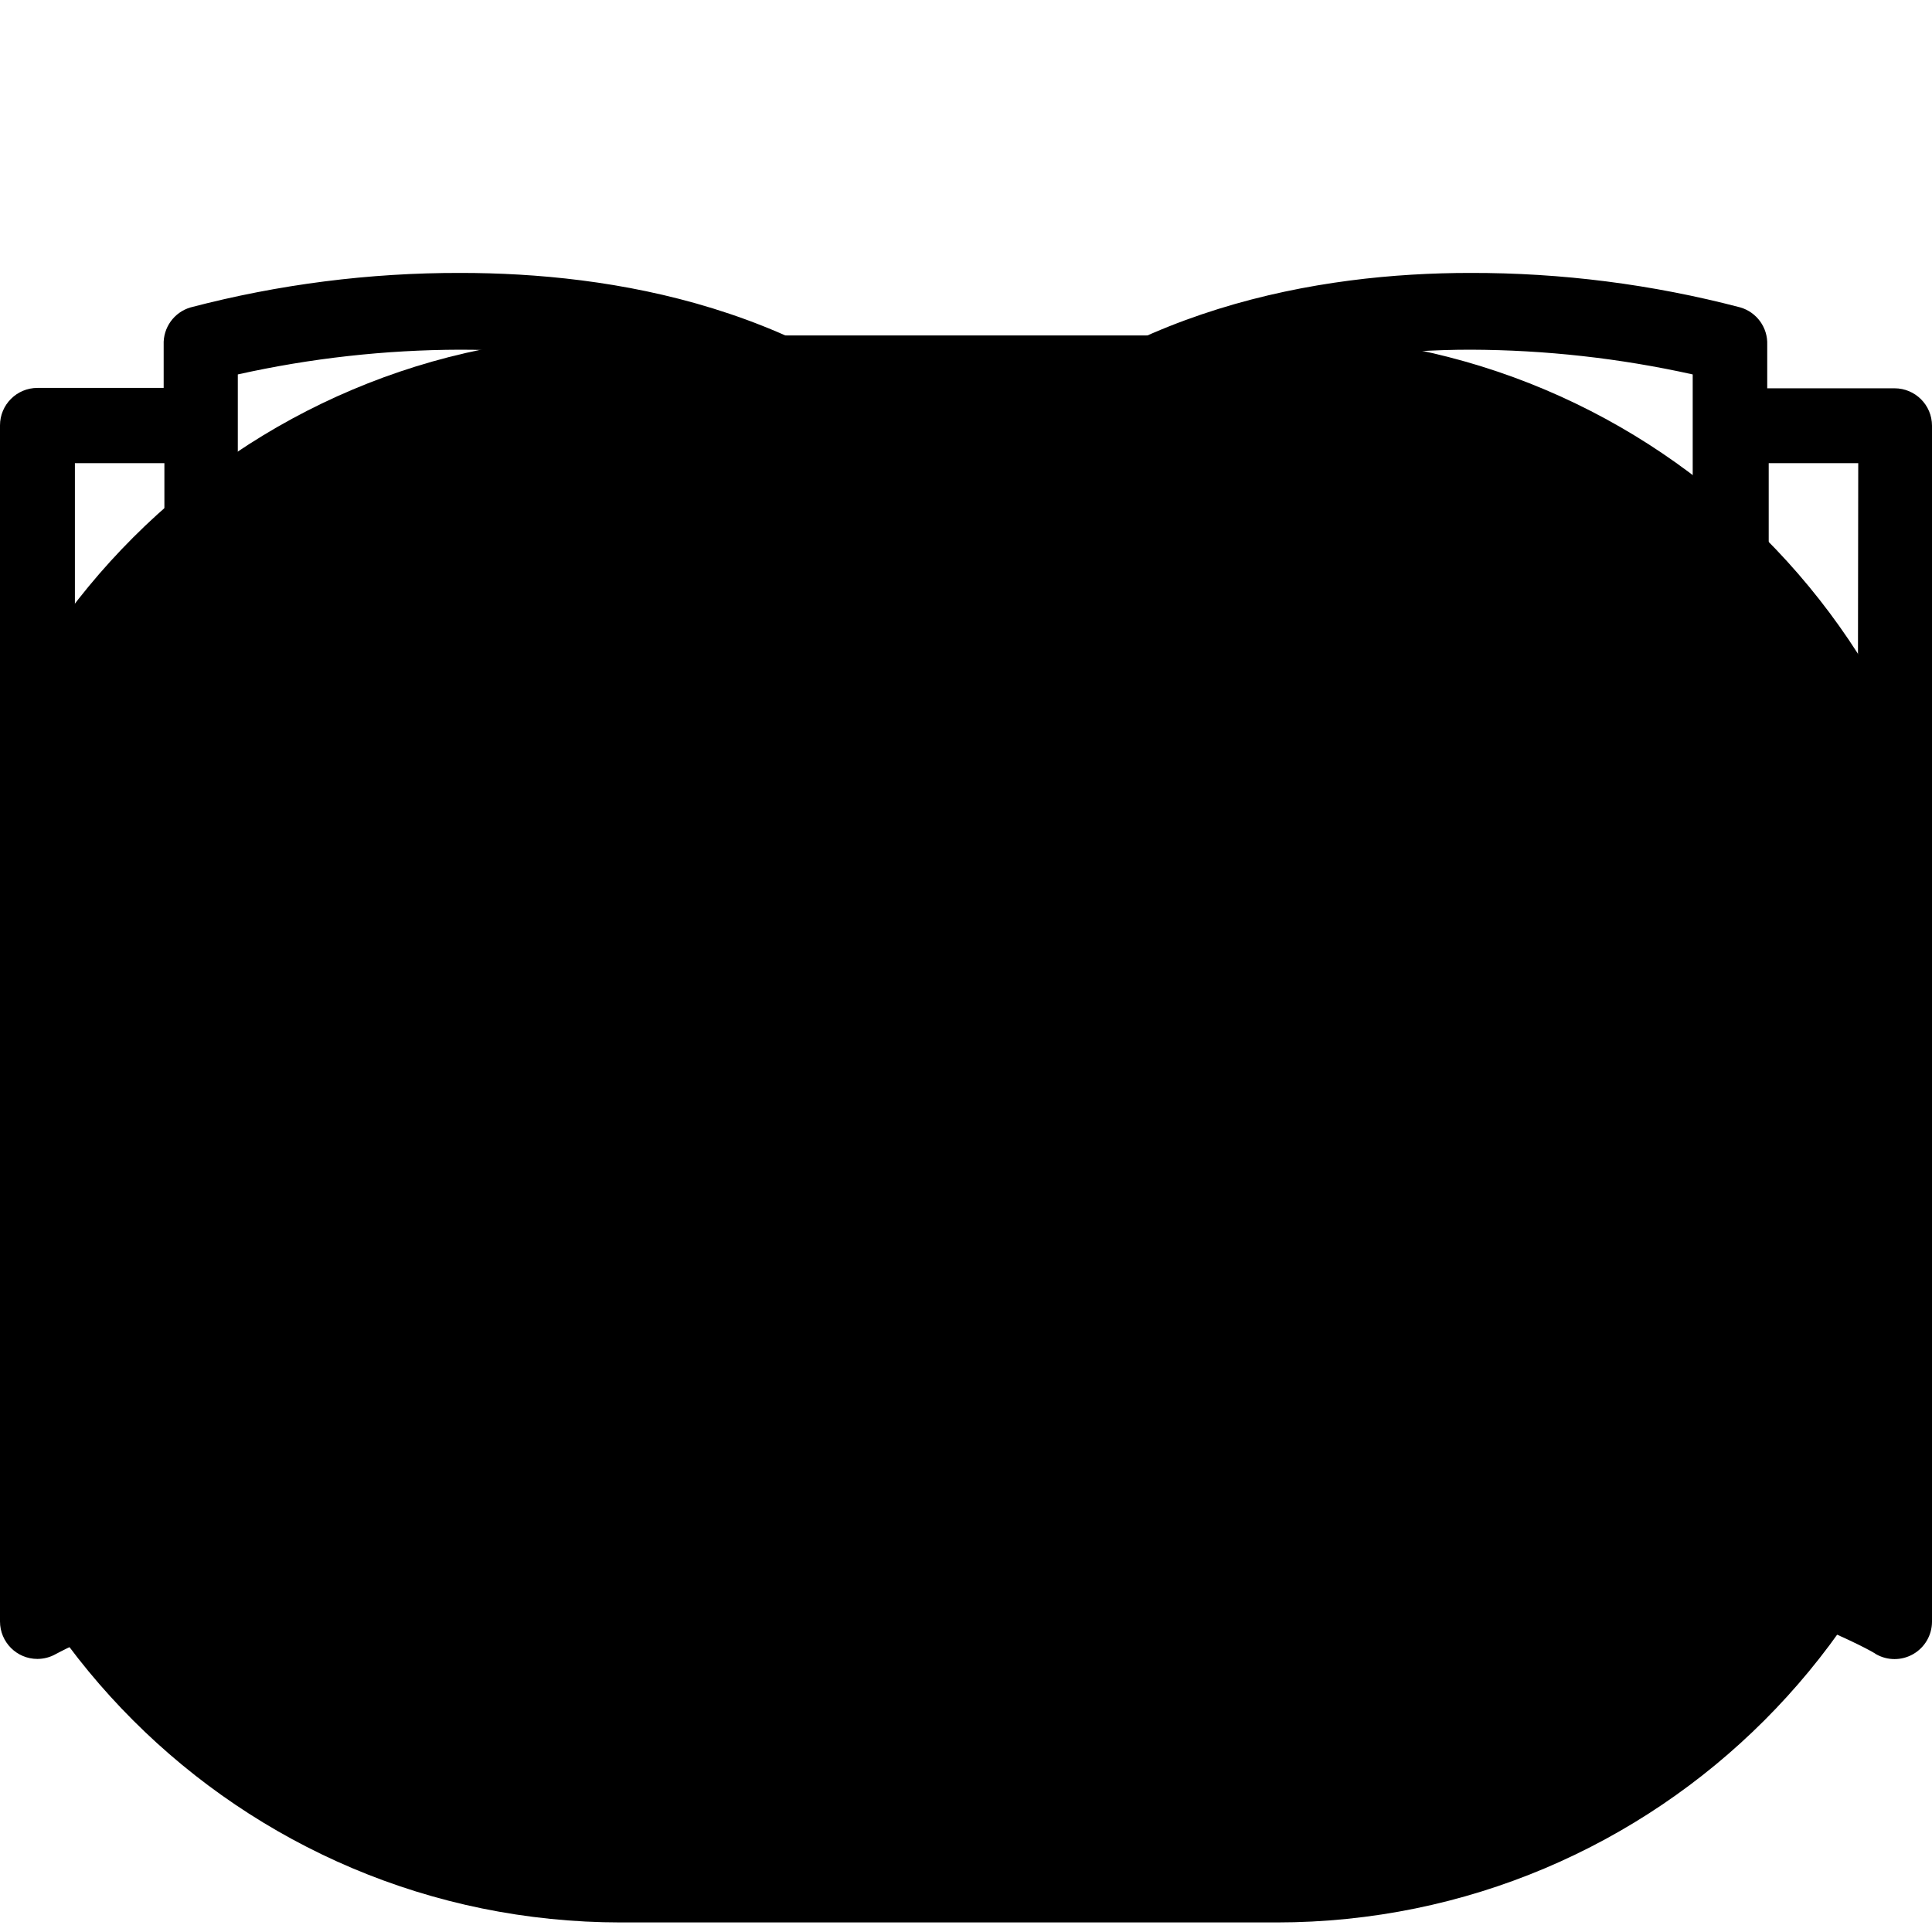
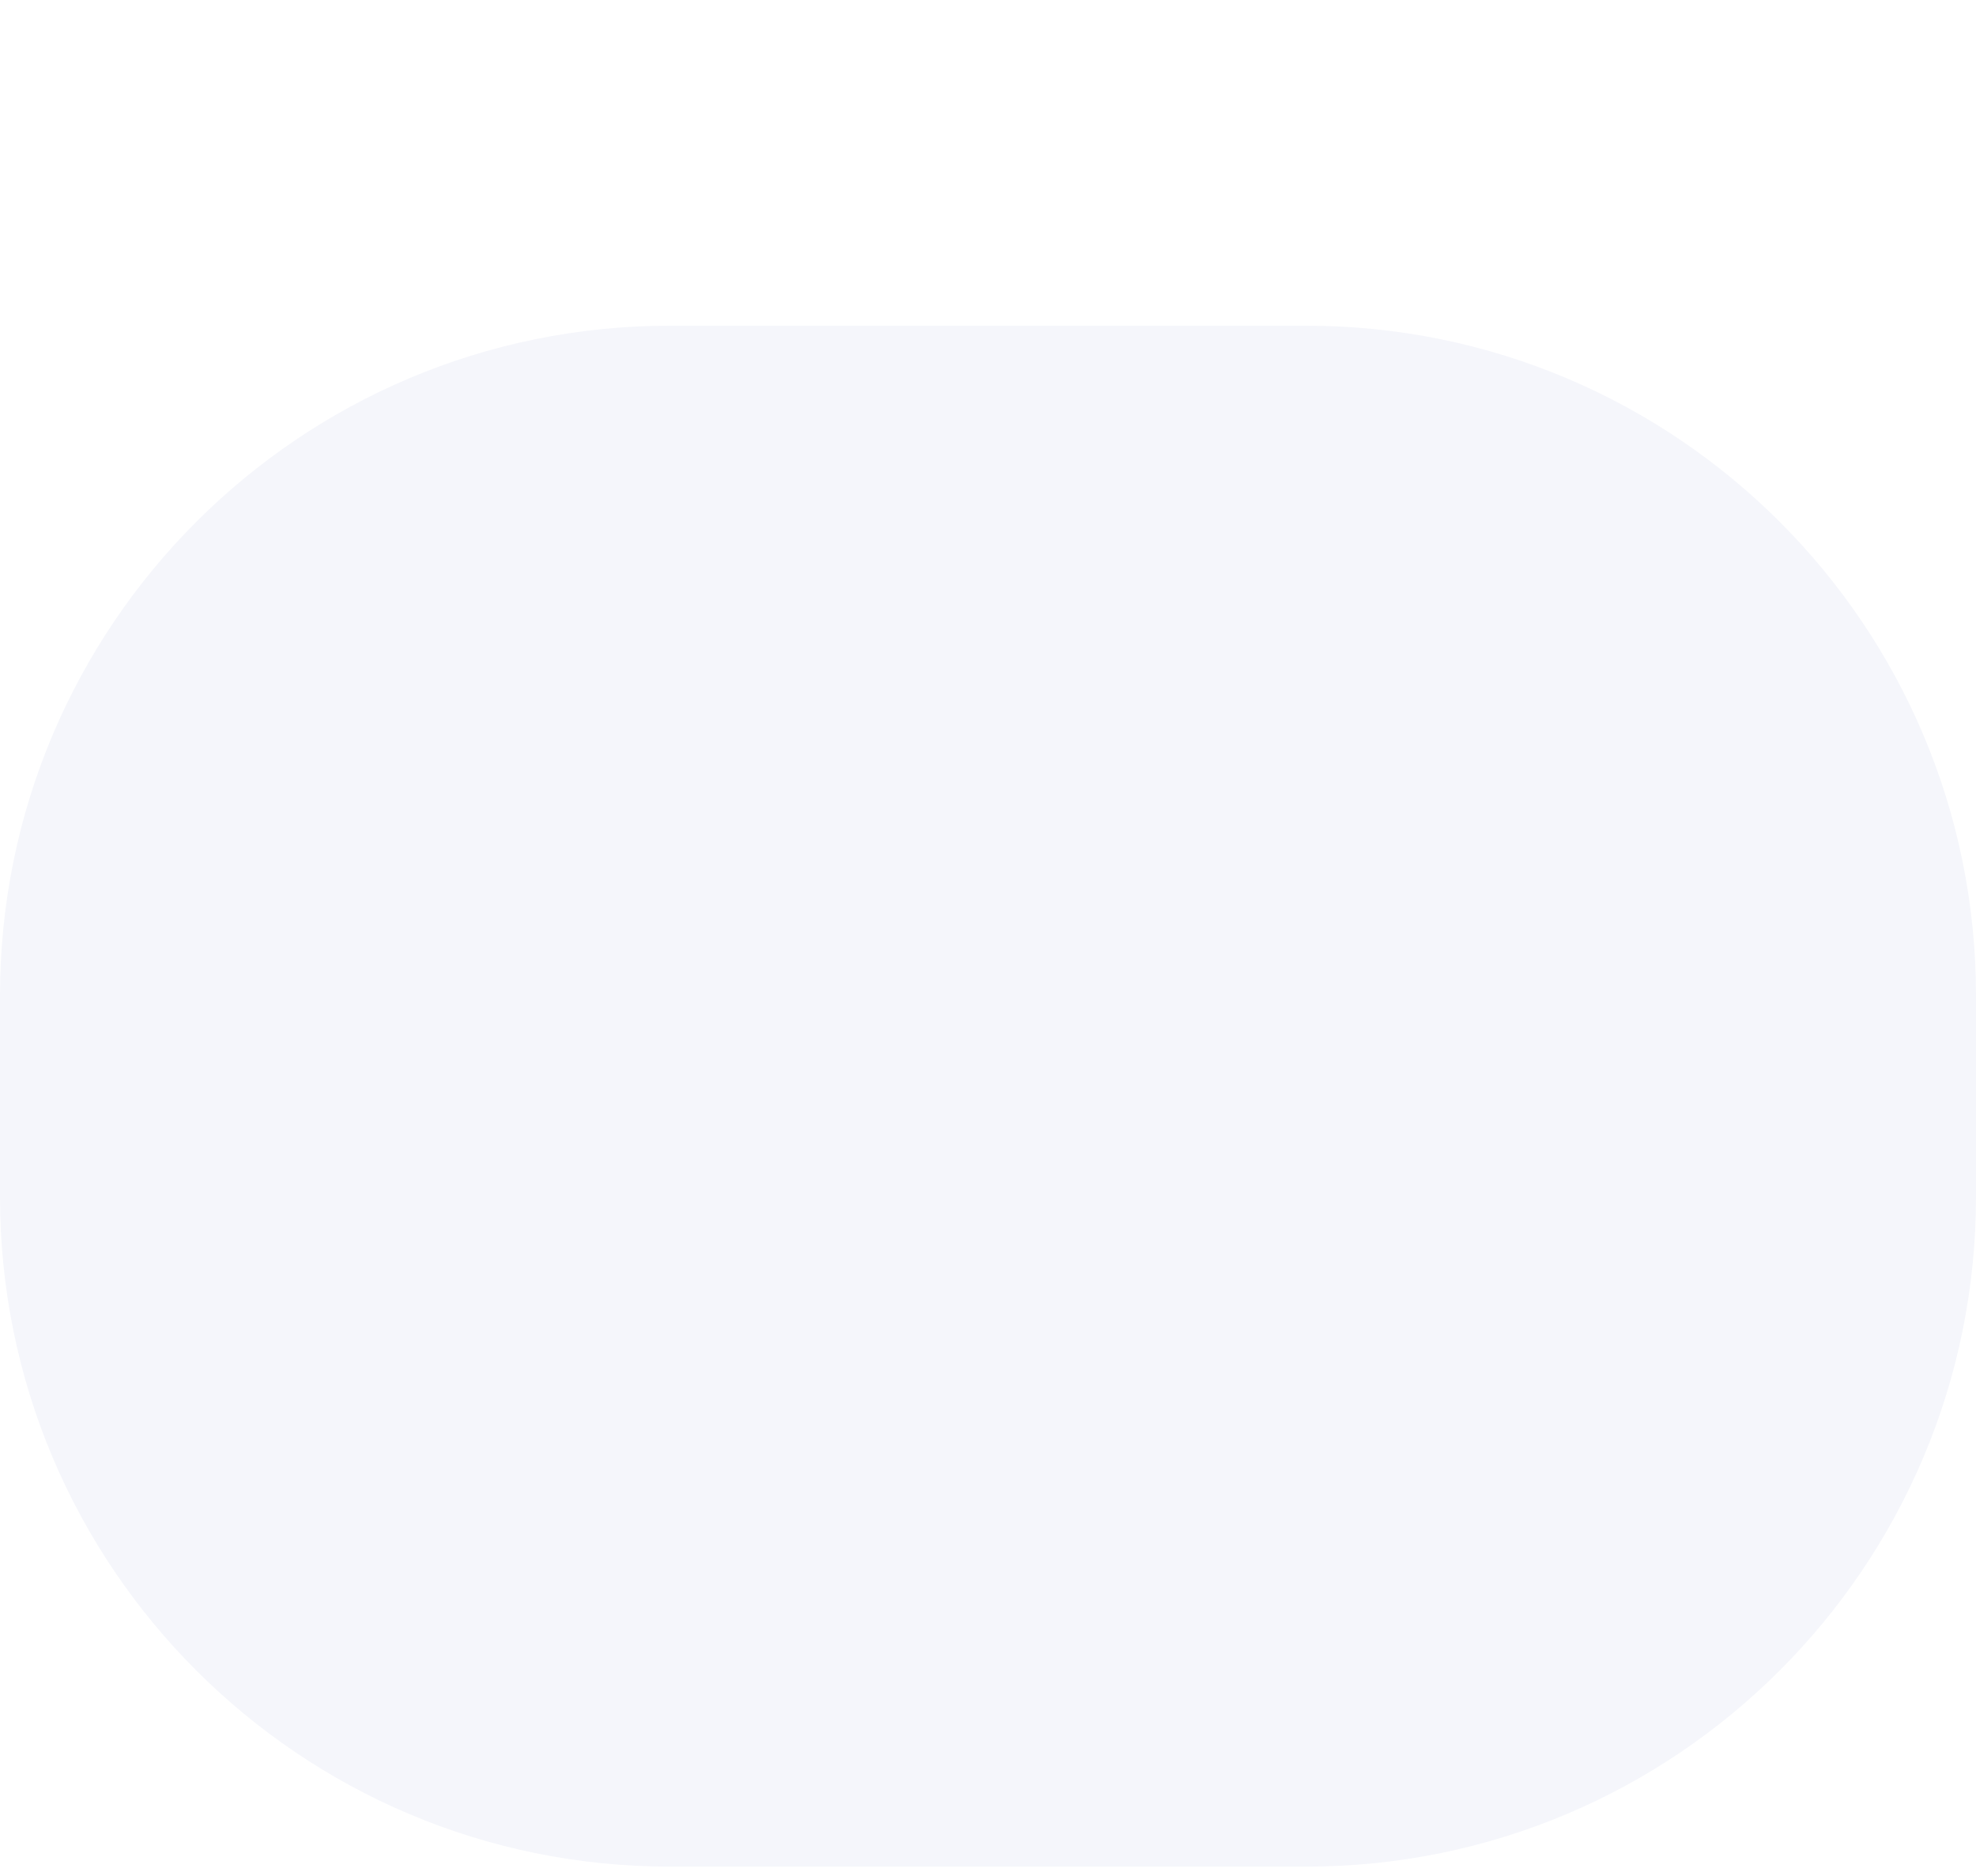
- <svg xmlns="http://www.w3.org/2000/svg" width="56" height="56" viewBox="0 0 56 56">
-   <g clip-path="url(#clip0_11_1283)">
-     <rect x="-2" y="9.723" width="59" height="46" rx="20" stroke="none" />
-     <path stroke="current" d="M54.914 11.255C54.911 11.255 54.907 11.255 54.904 11.255H51.224V9.995C51.244 9.497 50.921 9.049 50.442 8.91C47.888 8.24 45.257 7.905 42.616 7.911C38.274 7.911 32.358 8.888 27.984 13.339C23.642 8.845 17.683 7.911 13.351 7.911C10.71 7.905 8.08 8.24 5.525 8.91C5.046 9.049 4.724 9.497 4.744 9.995V11.244H1.085C0.486 11.244 0 11.73 0 12.329V46.999C0 47.599 0.486 48.085 1.085 48.085C1.272 48.084 1.455 48.036 1.617 47.944C1.726 47.889 12.581 41.952 27.734 45.773H27.897H27.995C28.081 45.783 28.169 45.783 28.255 45.773C43.452 41.919 54.307 47.846 54.372 47.944C54.708 48.138 55.121 48.138 55.457 47.944C55.791 47.751 55.998 47.396 56 47.01V12.34C56 11.741 55.514 11.255 54.914 11.255ZM2.171 45.273V13.425H4.765V40.649C4.758 41.249 5.239 41.74 5.838 41.747C5.897 41.748 5.956 41.744 6.014 41.735C8.259 41.392 10.526 41.211 12.798 41.192C15.944 41.138 19.078 41.611 22.068 42.592C15.316 41.776 8.466 42.699 2.171 45.273ZM12.798 39.032C10.823 39.036 8.851 39.163 6.893 39.412V10.853C9.006 10.382 11.164 10.142 13.33 10.136C17.389 10.136 22.991 11.07 26.877 15.455L26.909 42.495C24.651 41.018 20.244 39.032 12.798 39.032ZM29.08 15.455C32.966 11.113 38.567 10.136 42.627 10.136C44.792 10.143 46.95 10.383 49.064 10.853V39.412C47.116 39.161 45.155 39.031 43.191 39.021C35.788 39.021 31.37 41.008 29.08 42.484V15.455ZM53.818 45.273C47.509 42.692 40.645 41.769 33.878 42.592C36.882 41.607 40.03 41.134 43.191 41.192C45.477 41.205 47.759 41.383 50.019 41.724C50.612 41.814 51.165 41.406 51.255 40.814C51.264 40.756 51.268 40.697 51.267 40.639V13.425H53.862L53.818 45.273Z" />
-   </g>
-   <defs>
-     <clipPath id="clip0_11_1283">
-       <rect width="56" height="56" />
-     </clipPath>
-   </defs>
+ <svg xmlns="http://www.w3.org/2000/svg" width="59" height="56" viewBox="0 0 59 56" fill="none">
+   <rect y="9.723" width="59" height="46" rx="20" fill="#F5F6FB" />
+   <path d="M56.914 11.255C56.911 11.255 56.907 11.255 56.904 11.255H53.224V9.995C53.244 9.497 52.921 9.049 52.442 8.91C49.888 8.24 47.257 7.905 44.616 7.911C40.274 7.911 34.358 8.888 29.984 13.339C25.642 8.845 19.683 7.911 15.351 7.911C12.71 7.905 10.08 8.24 7.525 8.91C7.046 9.049 6.724 9.497 6.744 9.995V11.244H3.085C2.486 11.244 2 11.73 2 12.329V46.999C2 47.599 2.486 48.085 3.085 48.085C3.272 48.084 3.455 48.036 3.617 47.944C3.726 47.889 14.581 41.952 29.734 45.773H29.897H29.995C30.081 45.783 30.169 45.783 30.255 45.773C45.452 41.919 56.307 47.846 56.372 47.944C56.708 48.138 57.121 48.138 57.457 47.944C57.791 47.751 57.998 47.396 58 47.01V12.34C58 11.741 57.514 11.255 56.914 11.255ZM4.171 45.273V13.425H6.765V40.649C6.758 41.249 7.239 41.74 7.838 41.747C7.897 41.748 7.956 41.744 8.014 41.735C10.259 41.392 12.526 41.211 14.798 41.192C17.944 41.138 21.078 41.611 24.068 42.592C17.316 41.776 10.466 42.699 4.171 45.273ZM14.798 39.032C12.823 39.036 10.851 39.163 8.893 39.412V10.853C11.006 10.382 13.164 10.142 15.33 10.136C19.389 10.136 24.991 11.07 28.877 15.455L28.909 42.495C26.651 41.018 22.244 39.032 14.798 39.032ZM31.08 15.455C34.966 11.113 40.567 10.136 44.627 10.136C46.792 10.143 48.95 10.383 51.064 10.853V39.412C49.116 39.161 47.155 39.031 45.191 39.021C37.788 39.021 33.37 41.008 31.08 42.484V15.455ZM55.818 45.273C49.509 42.692 42.645 41.769 35.878 42.592C38.882 41.607 42.03 41.134 45.191 41.192C47.477 41.205 49.759 41.383 52.019 41.724C52.612 41.814 53.165 41.406 53.255 40.814C53.264 40.756 53.268 40.697 53.267 40.639V13.425H55.862L55.818 45.273Z" />
</svg>
